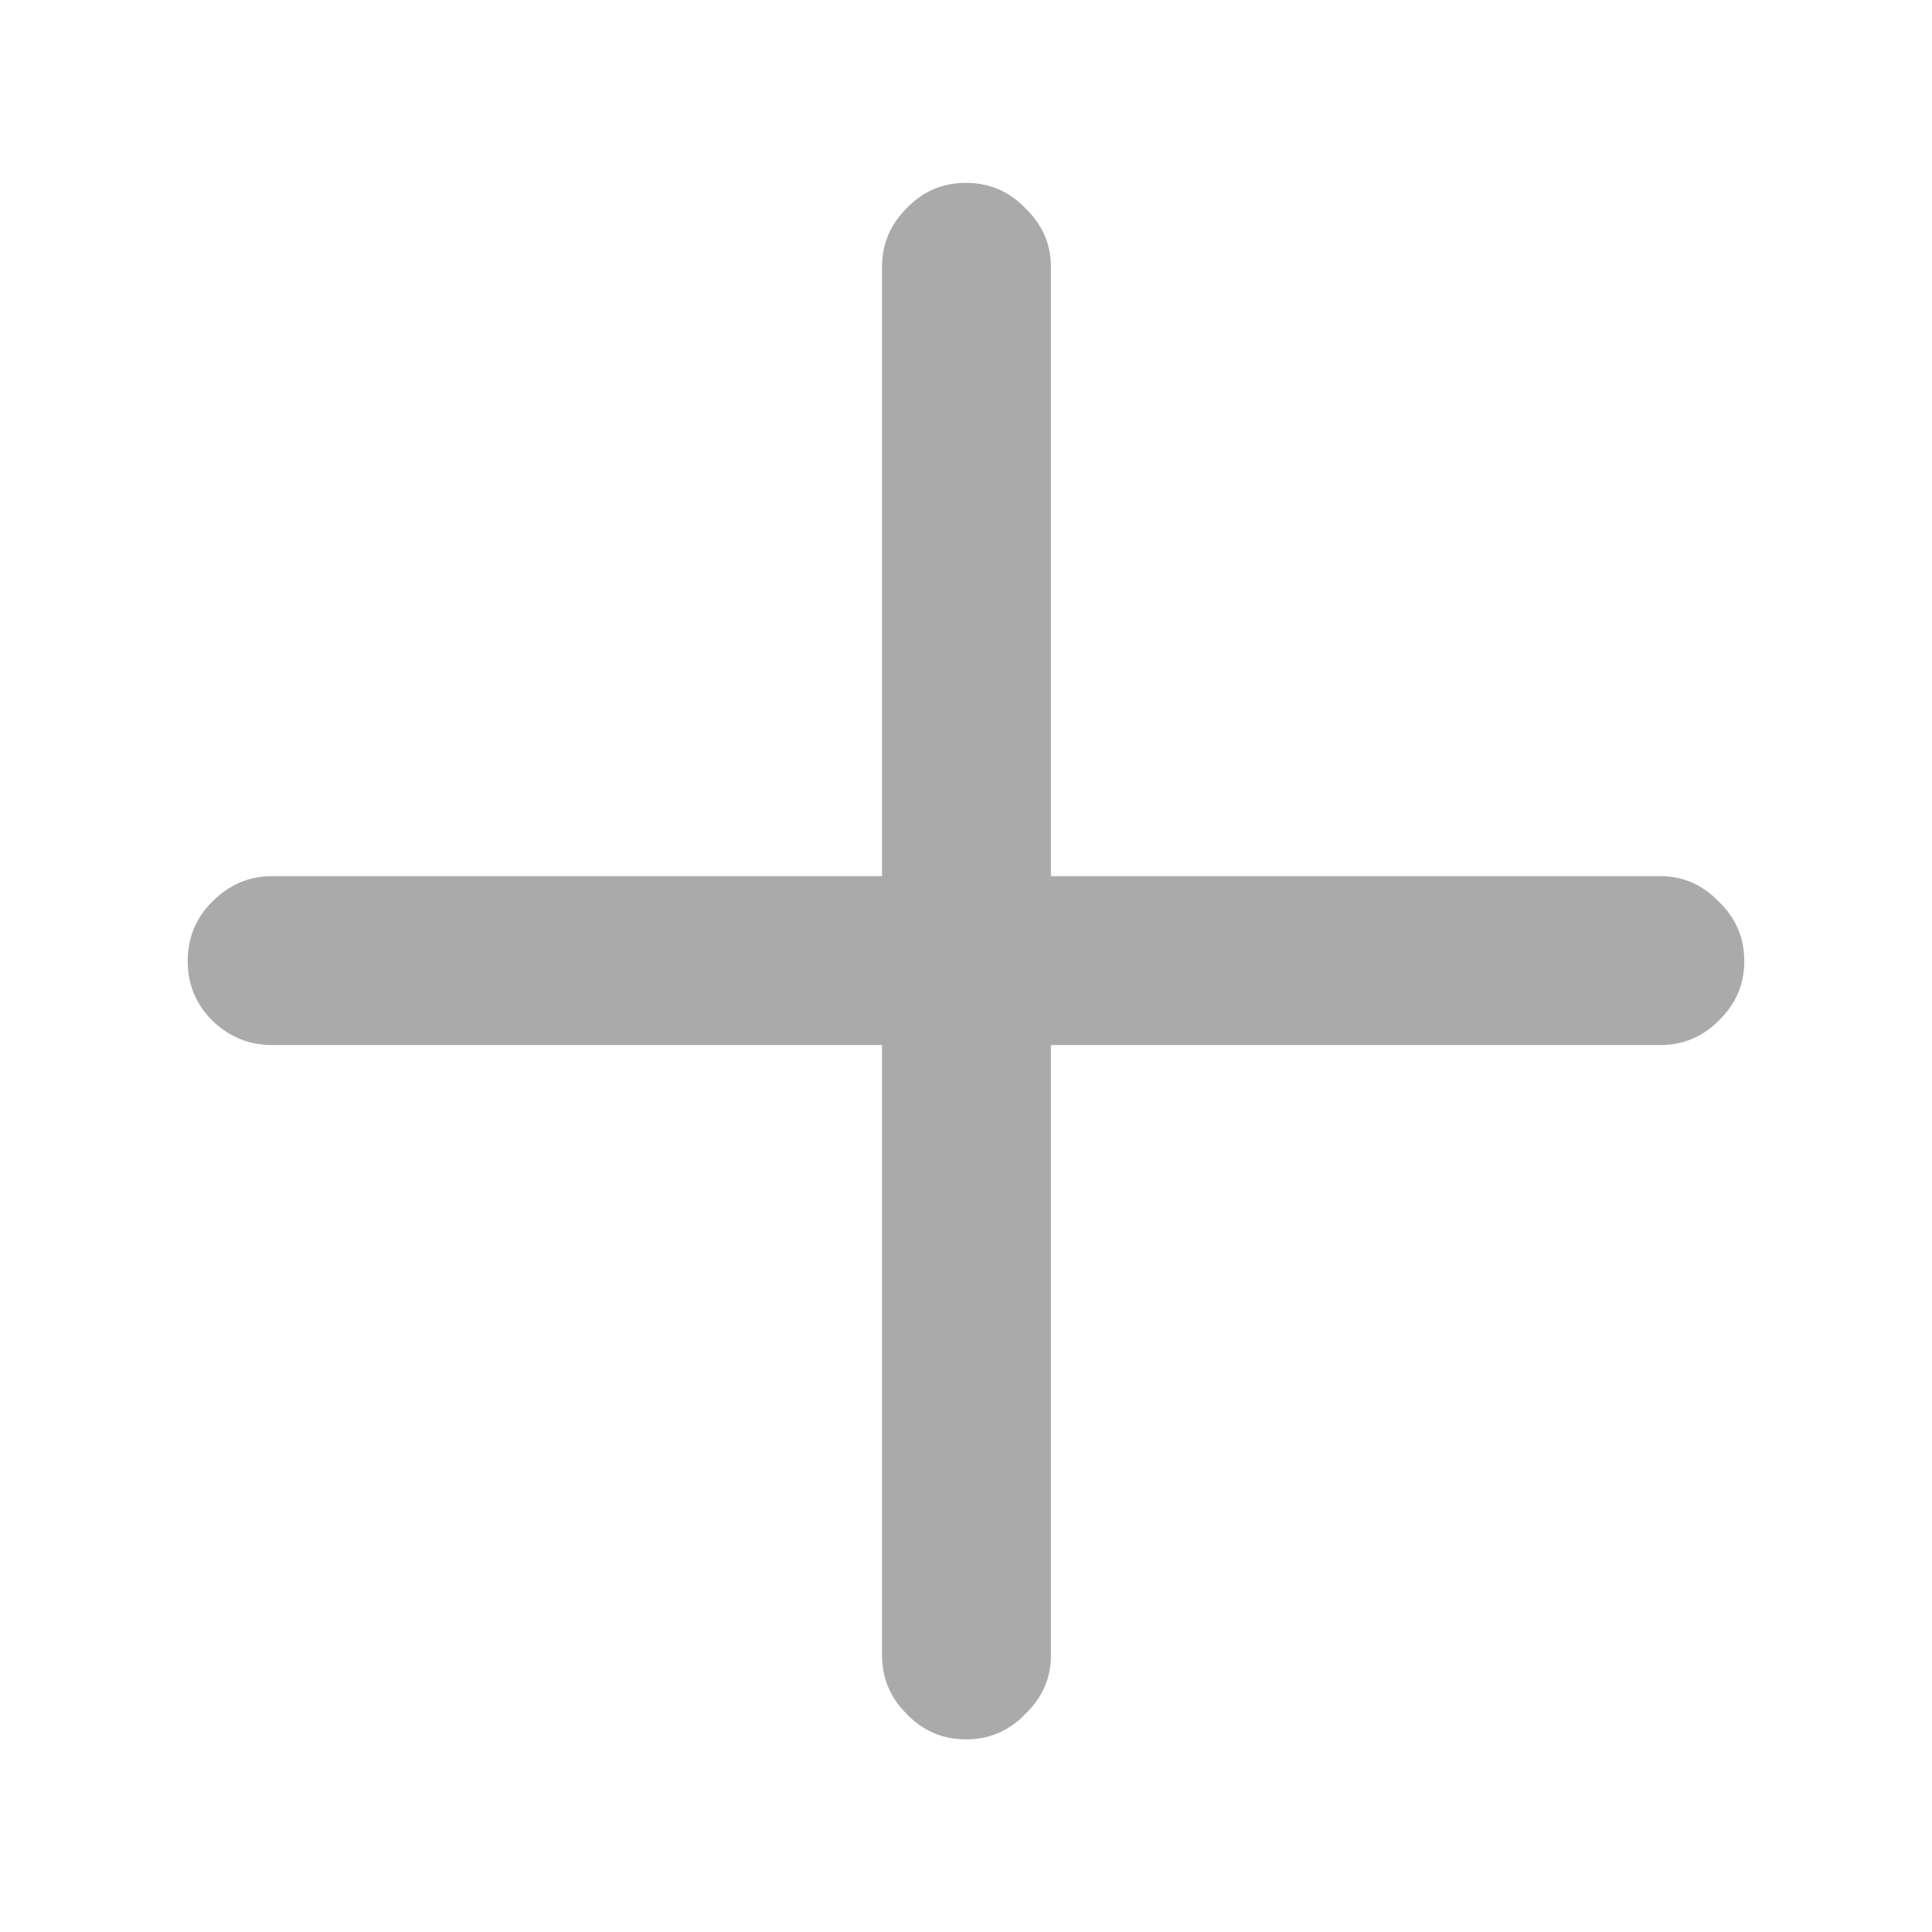
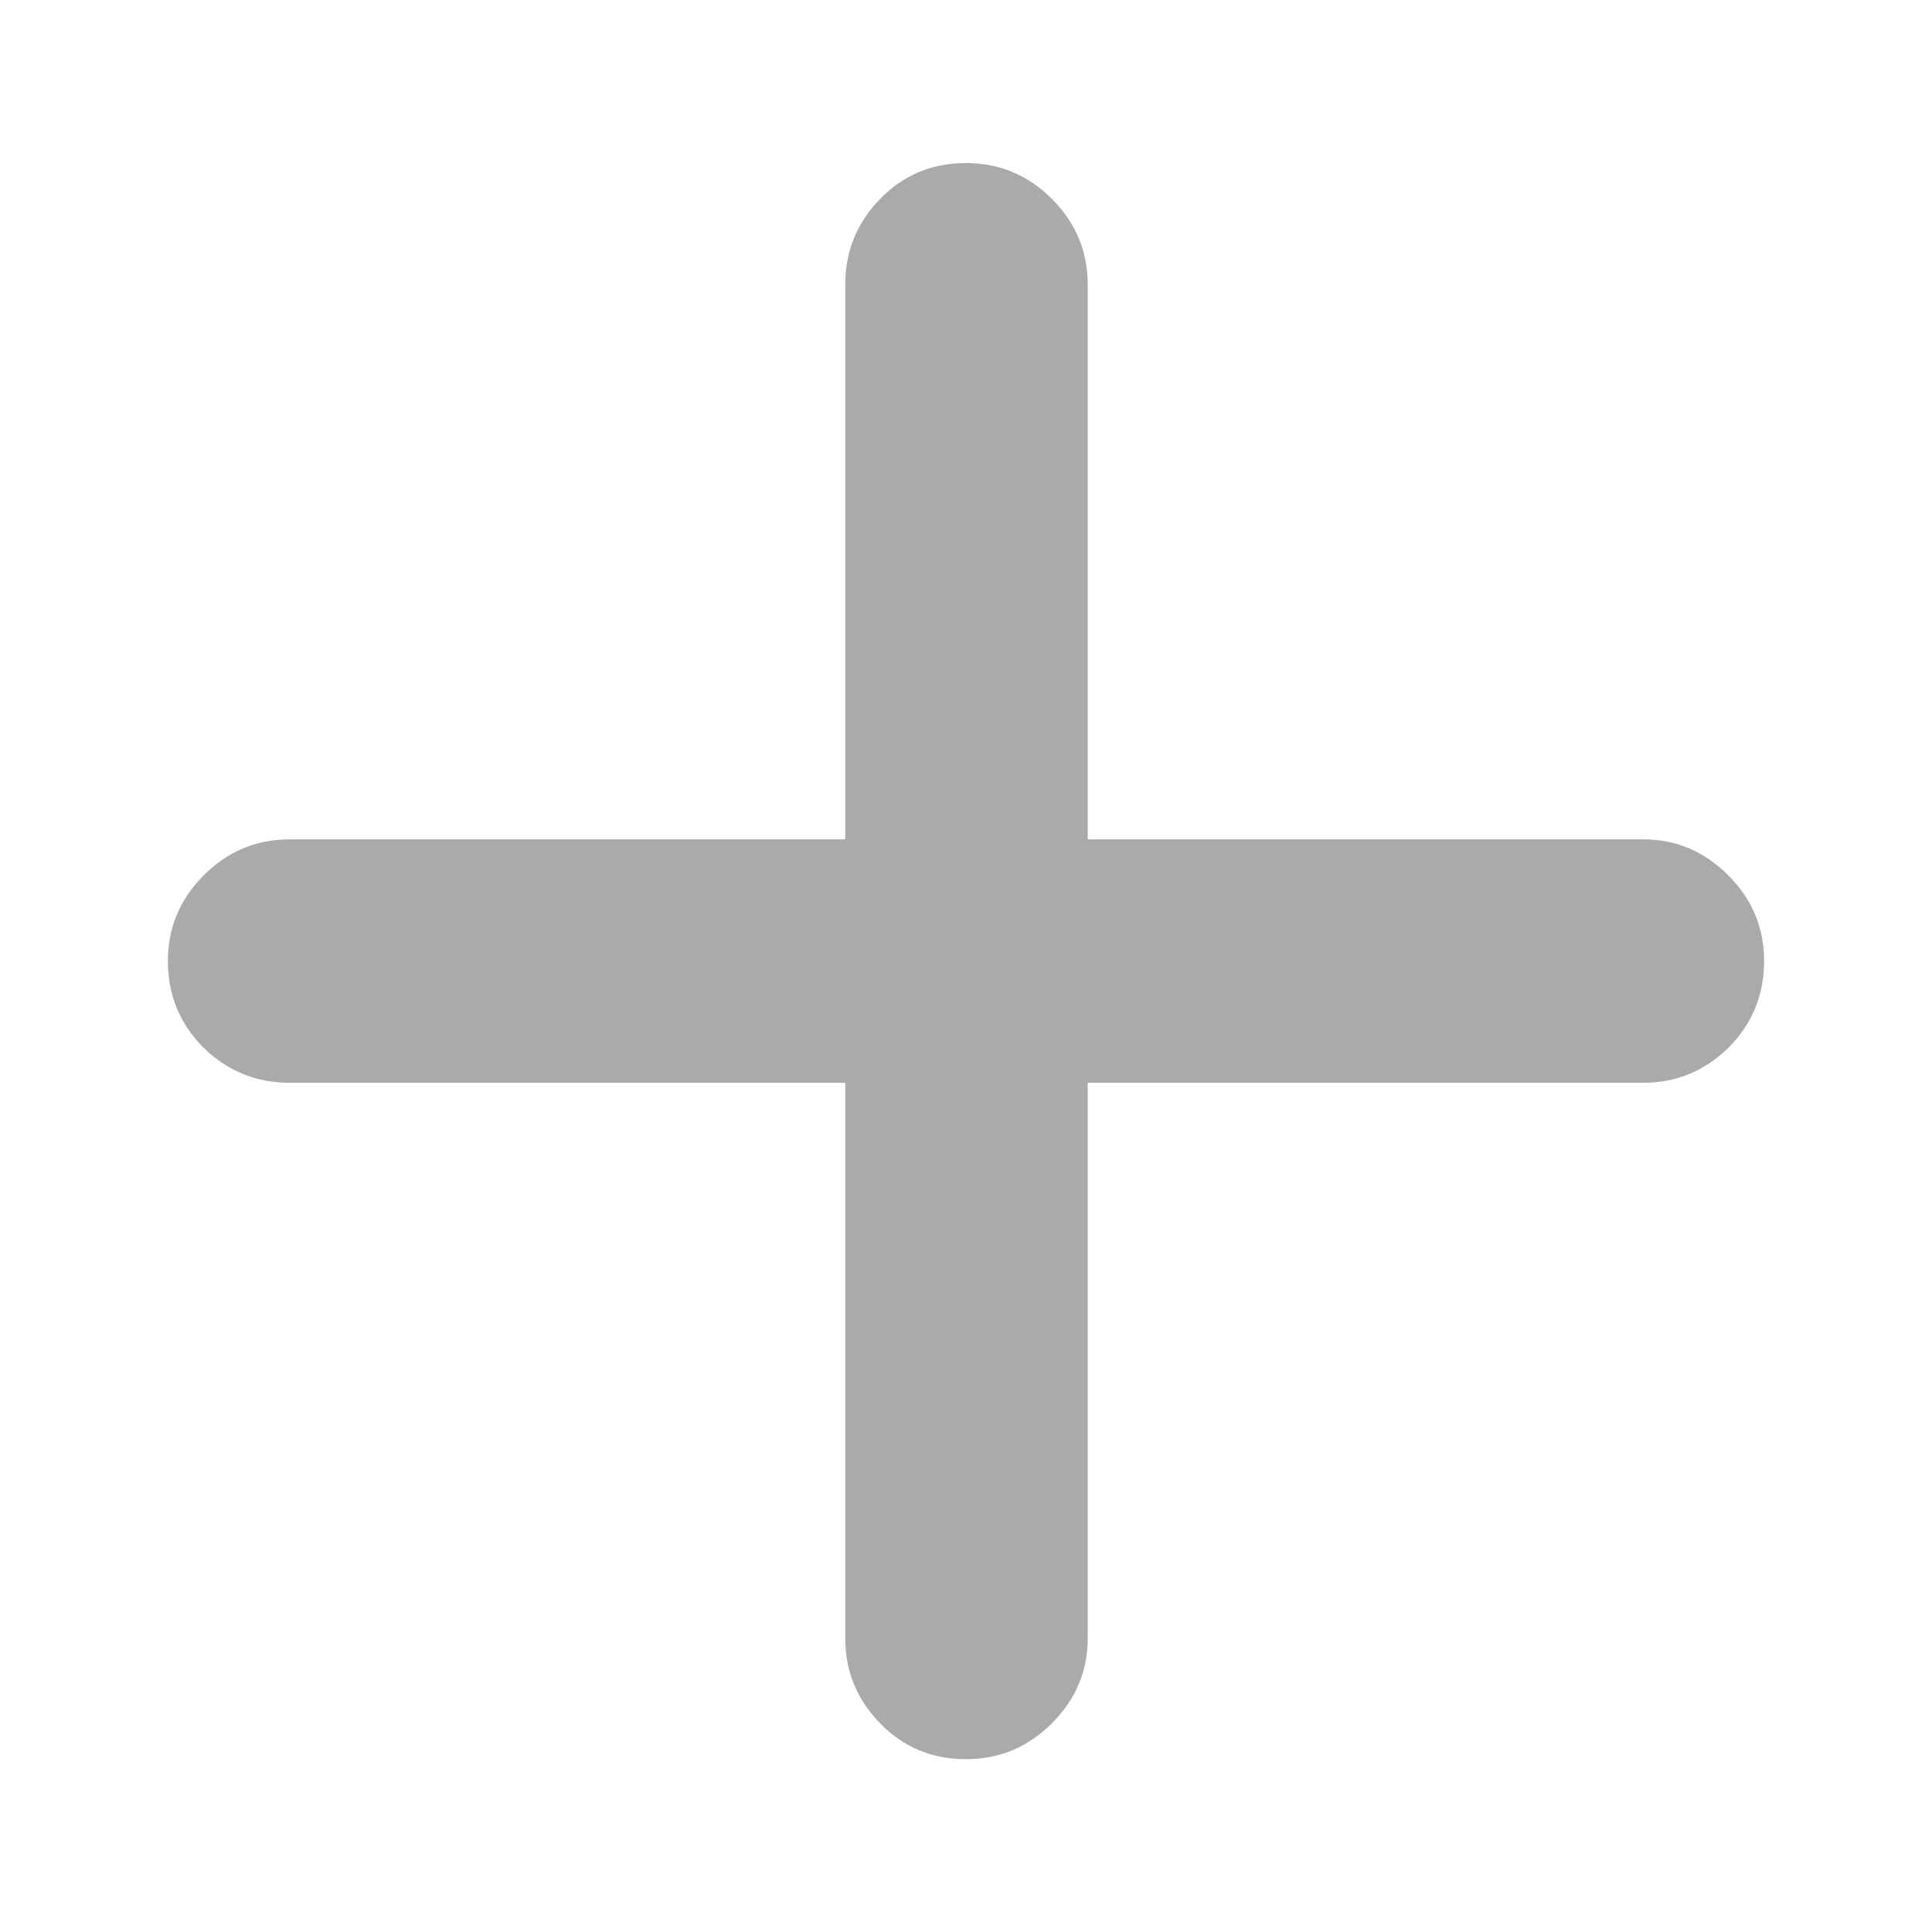
<svg xmlns="http://www.w3.org/2000/svg" width="20" height="20" viewBox="0 0 20 20" fill="none">
-   <path d="M1.943 9.949C1.943 9.708 2.028 9.503 2.197 9.334C2.373 9.158 2.578 9.07 2.812 9.07H9.131V2.762C9.131 2.527 9.215 2.326 9.385 2.156C9.554 1.98 9.759 1.893 10 1.893C10.241 1.893 10.446 1.98 10.615 2.156C10.791 2.326 10.879 2.527 10.879 2.762V9.07H17.188C17.422 9.07 17.624 9.158 17.793 9.334C17.969 9.503 18.057 9.708 18.057 9.949C18.057 10.19 17.969 10.395 17.793 10.565C17.624 10.734 17.422 10.818 17.188 10.818H10.879V17.137C10.879 17.371 10.791 17.573 10.615 17.742C10.446 17.918 10.241 18.006 10 18.006C9.759 18.006 9.554 17.918 9.385 17.742C9.215 17.573 9.131 17.371 9.131 17.137V10.818H2.812C2.578 10.818 2.373 10.734 2.197 10.565C2.028 10.395 1.943 10.19 1.943 9.949Z" fill="#AAAAAA" style="fill:#AAAAAA;fill:color(display-p3 0.667 0.667 0.667);fill-opacity:1;" />
+   <path d="M1.738 9.949C1.738 9.604 1.862 9.308 2.109 9.061C2.357 8.813 2.653 8.689 2.998 8.689H8.75V2.947C8.75 2.602 8.87 2.306 9.111 2.059C9.352 1.811 9.648 1.688 10 1.688C10.345 1.688 10.641 1.811 10.889 2.059C11.136 2.306 11.26 2.602 11.26 2.947V8.689H17.012C17.35 8.689 17.643 8.813 17.891 9.061C18.138 9.308 18.262 9.604 18.262 9.949C18.262 10.301 18.138 10.6 17.891 10.848C17.643 11.088 17.35 11.209 17.012 11.209H11.26V16.961C11.26 17.299 11.136 17.592 10.889 17.84C10.641 18.087 10.345 18.211 10 18.211C9.648 18.211 9.352 18.087 9.111 17.84C8.87 17.592 8.75 17.299 8.75 16.961V11.209H2.998C2.653 11.209 2.357 11.088 2.109 10.848C1.862 10.6 1.738 10.301 1.738 9.949Z" fill="#AAAAAA" style="fill:#AAAAAA;fill:color(display-p3 0.667 0.667 0.667);fill-opacity:1;" />
</svg>
